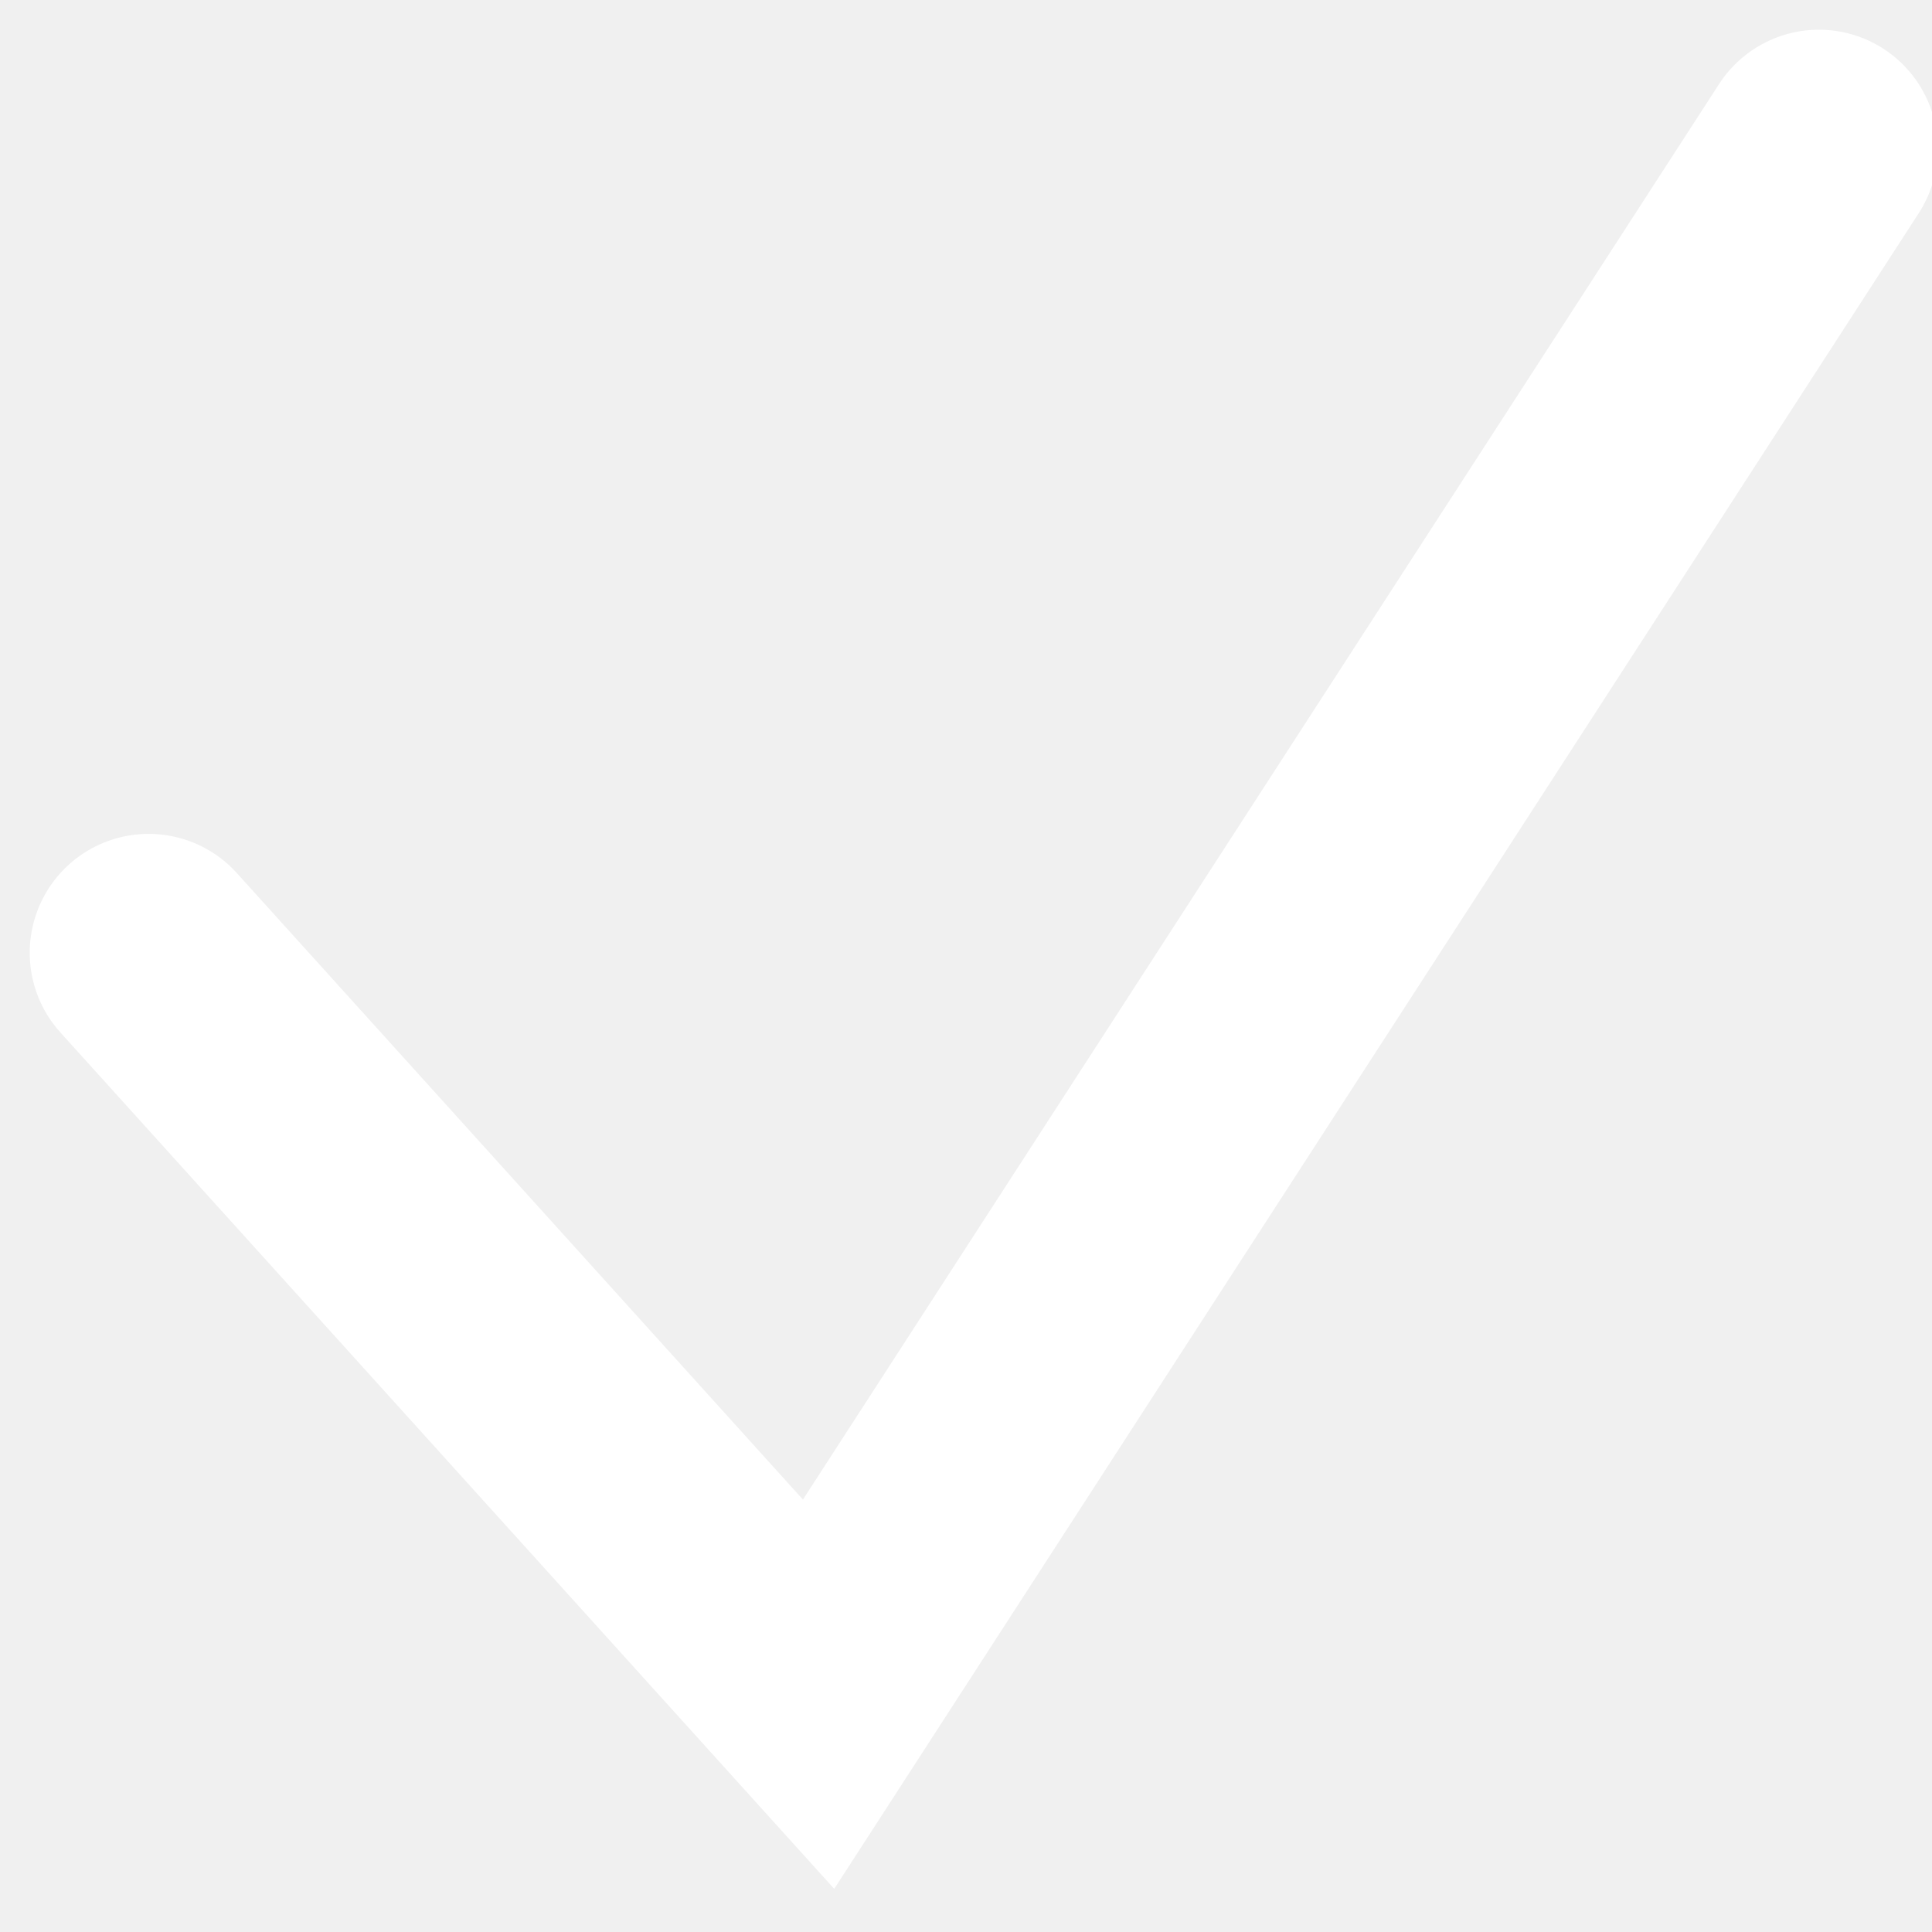
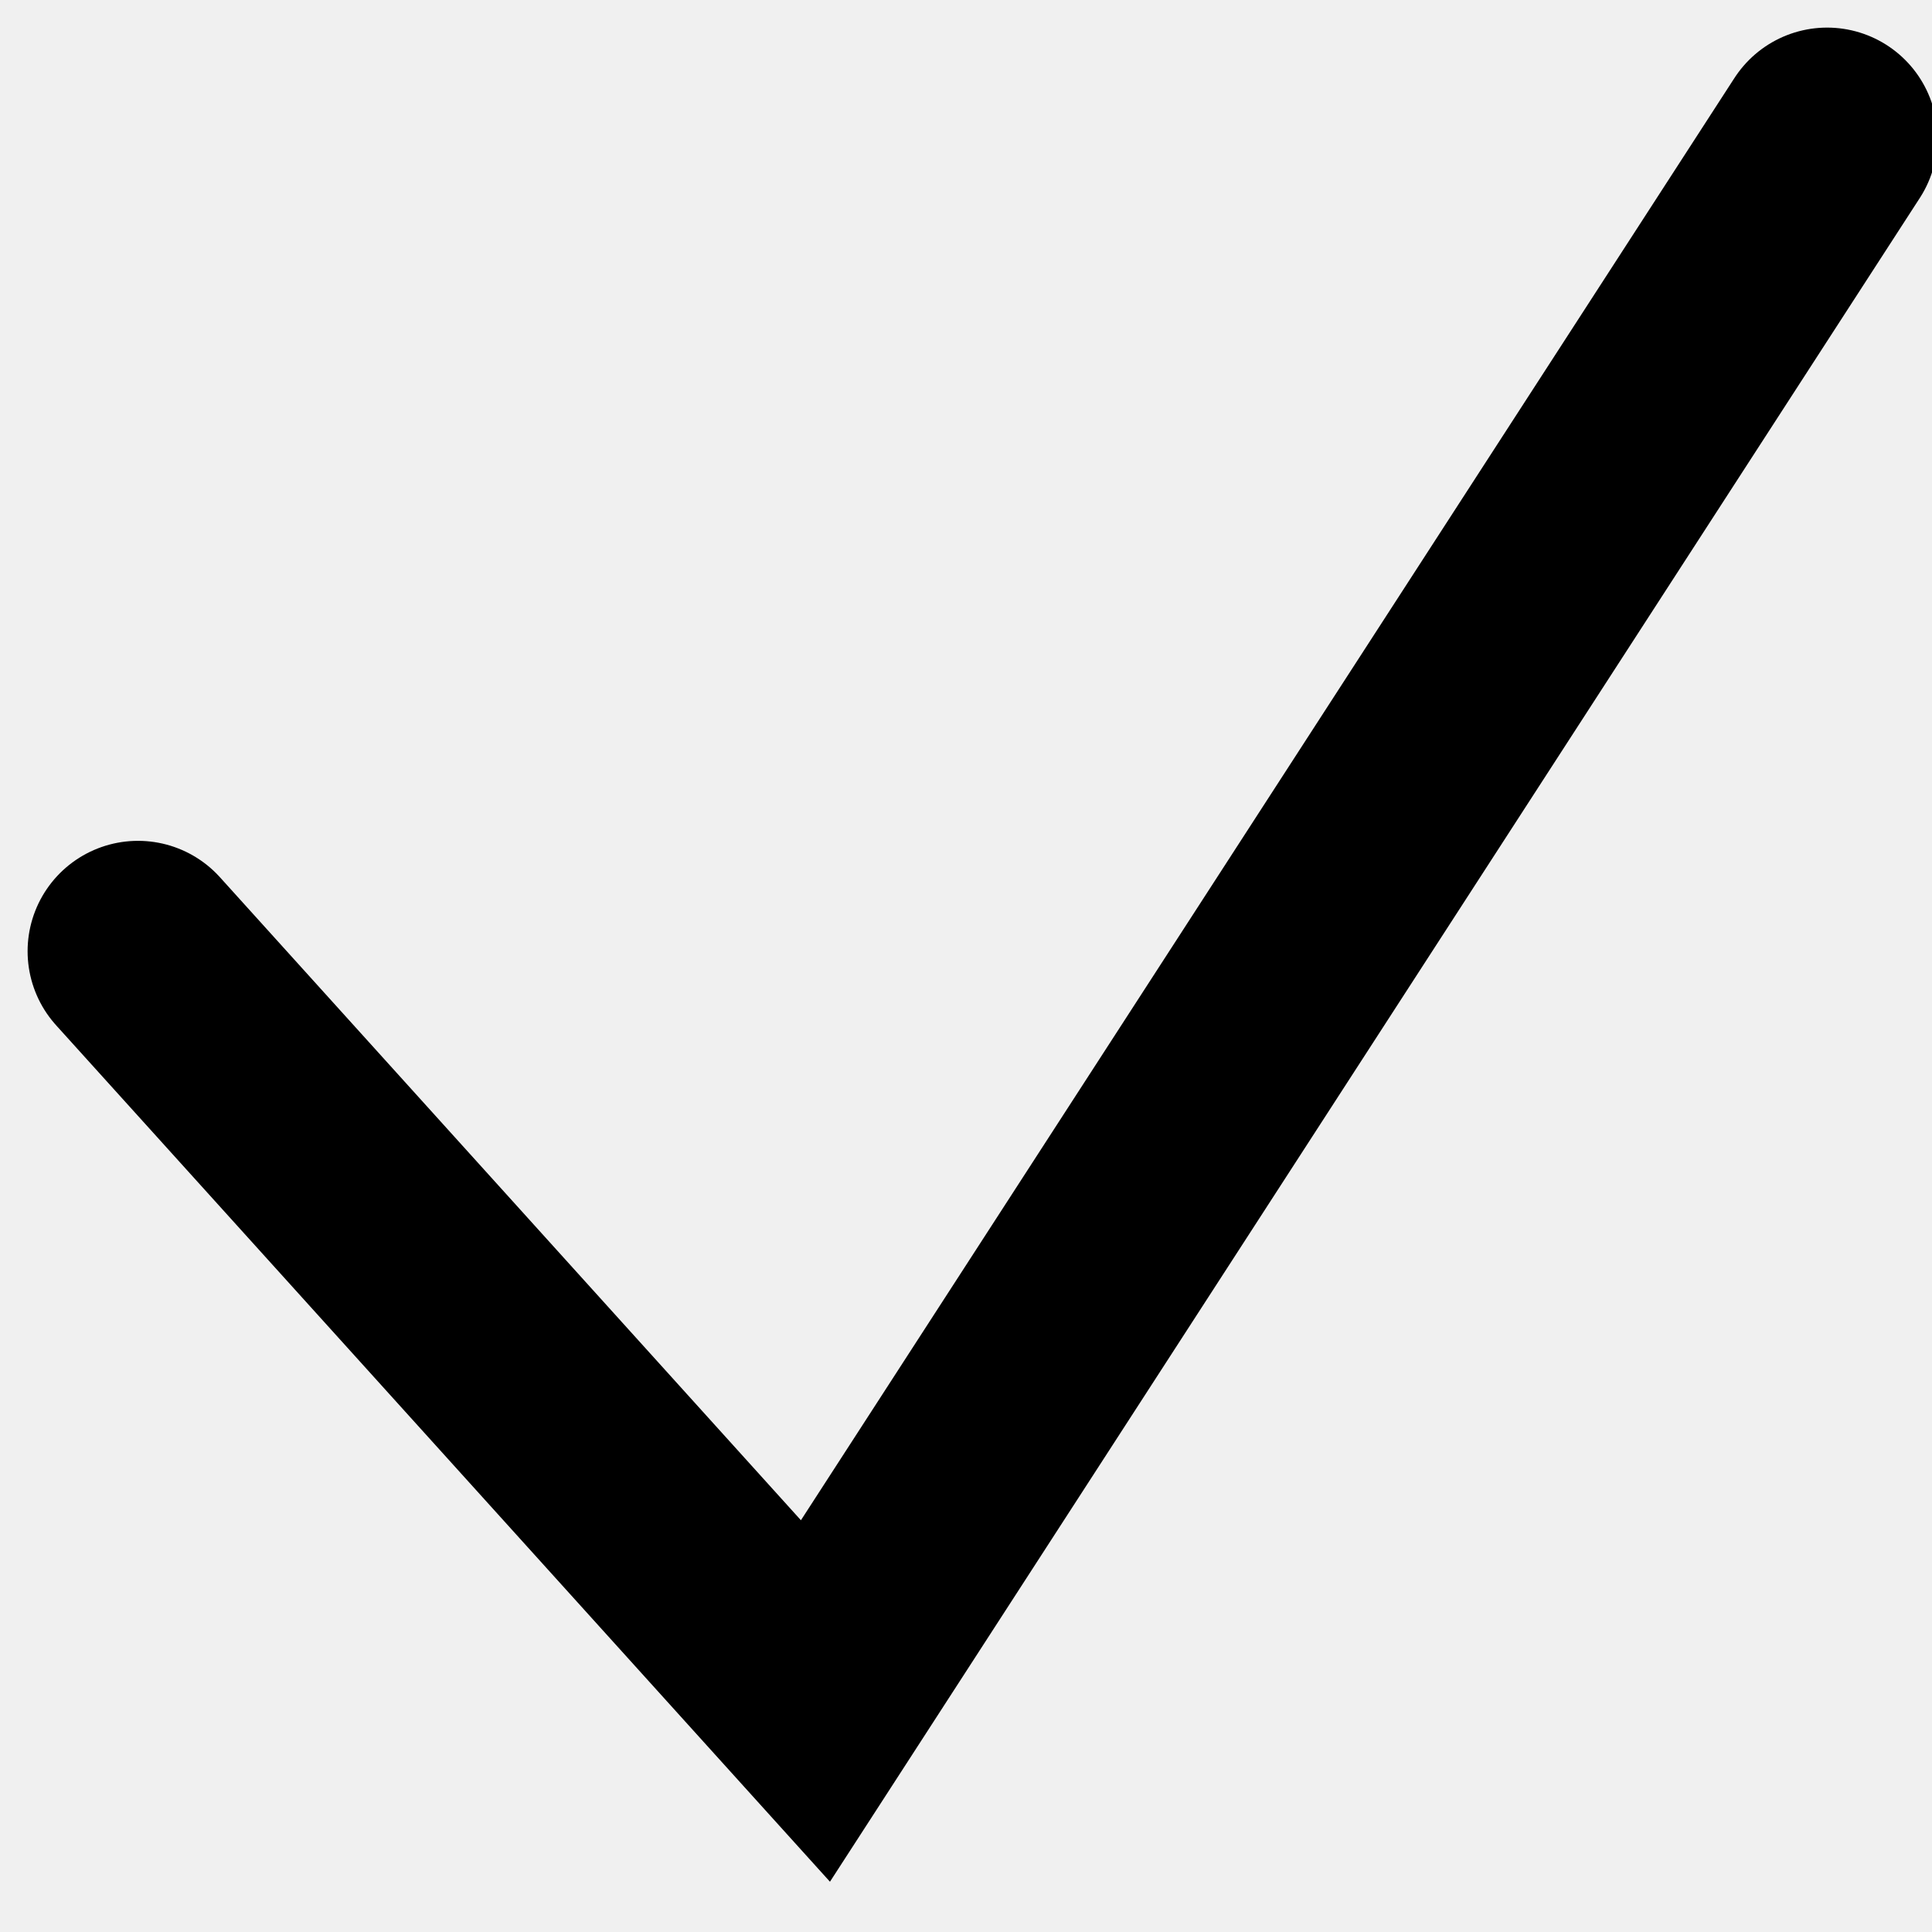
- <svg xmlns="http://www.w3.org/2000/svg" width="13px" height="13px" viewBox="0 0 13 13" version="1.1">
+ <svg xmlns="http://www.w3.org/2000/svg" width="14px" height="14px" viewBox="0 0 14 14" version="1.1">
  <defs />
  <g id="Page-1" stroke="none" stroke-width="1" fill="none" fill-rule="evenodd" stroke-linecap="round">
-     <path d="M1,6.411 L5.508,11.4 L12.239,1" id="checkmark" stroke="#FFFFFF" stroke-width="1.6" />
+     <g id="Landing-Copy-36" transform="translate(-756, -772)" stroke="#000000" stroke-width="1.6">
+       <path d="M757,778.893 L761.909,784.326 L769.24,773" id="checkmark-black" />
+     </g>
  </g>
</svg>
